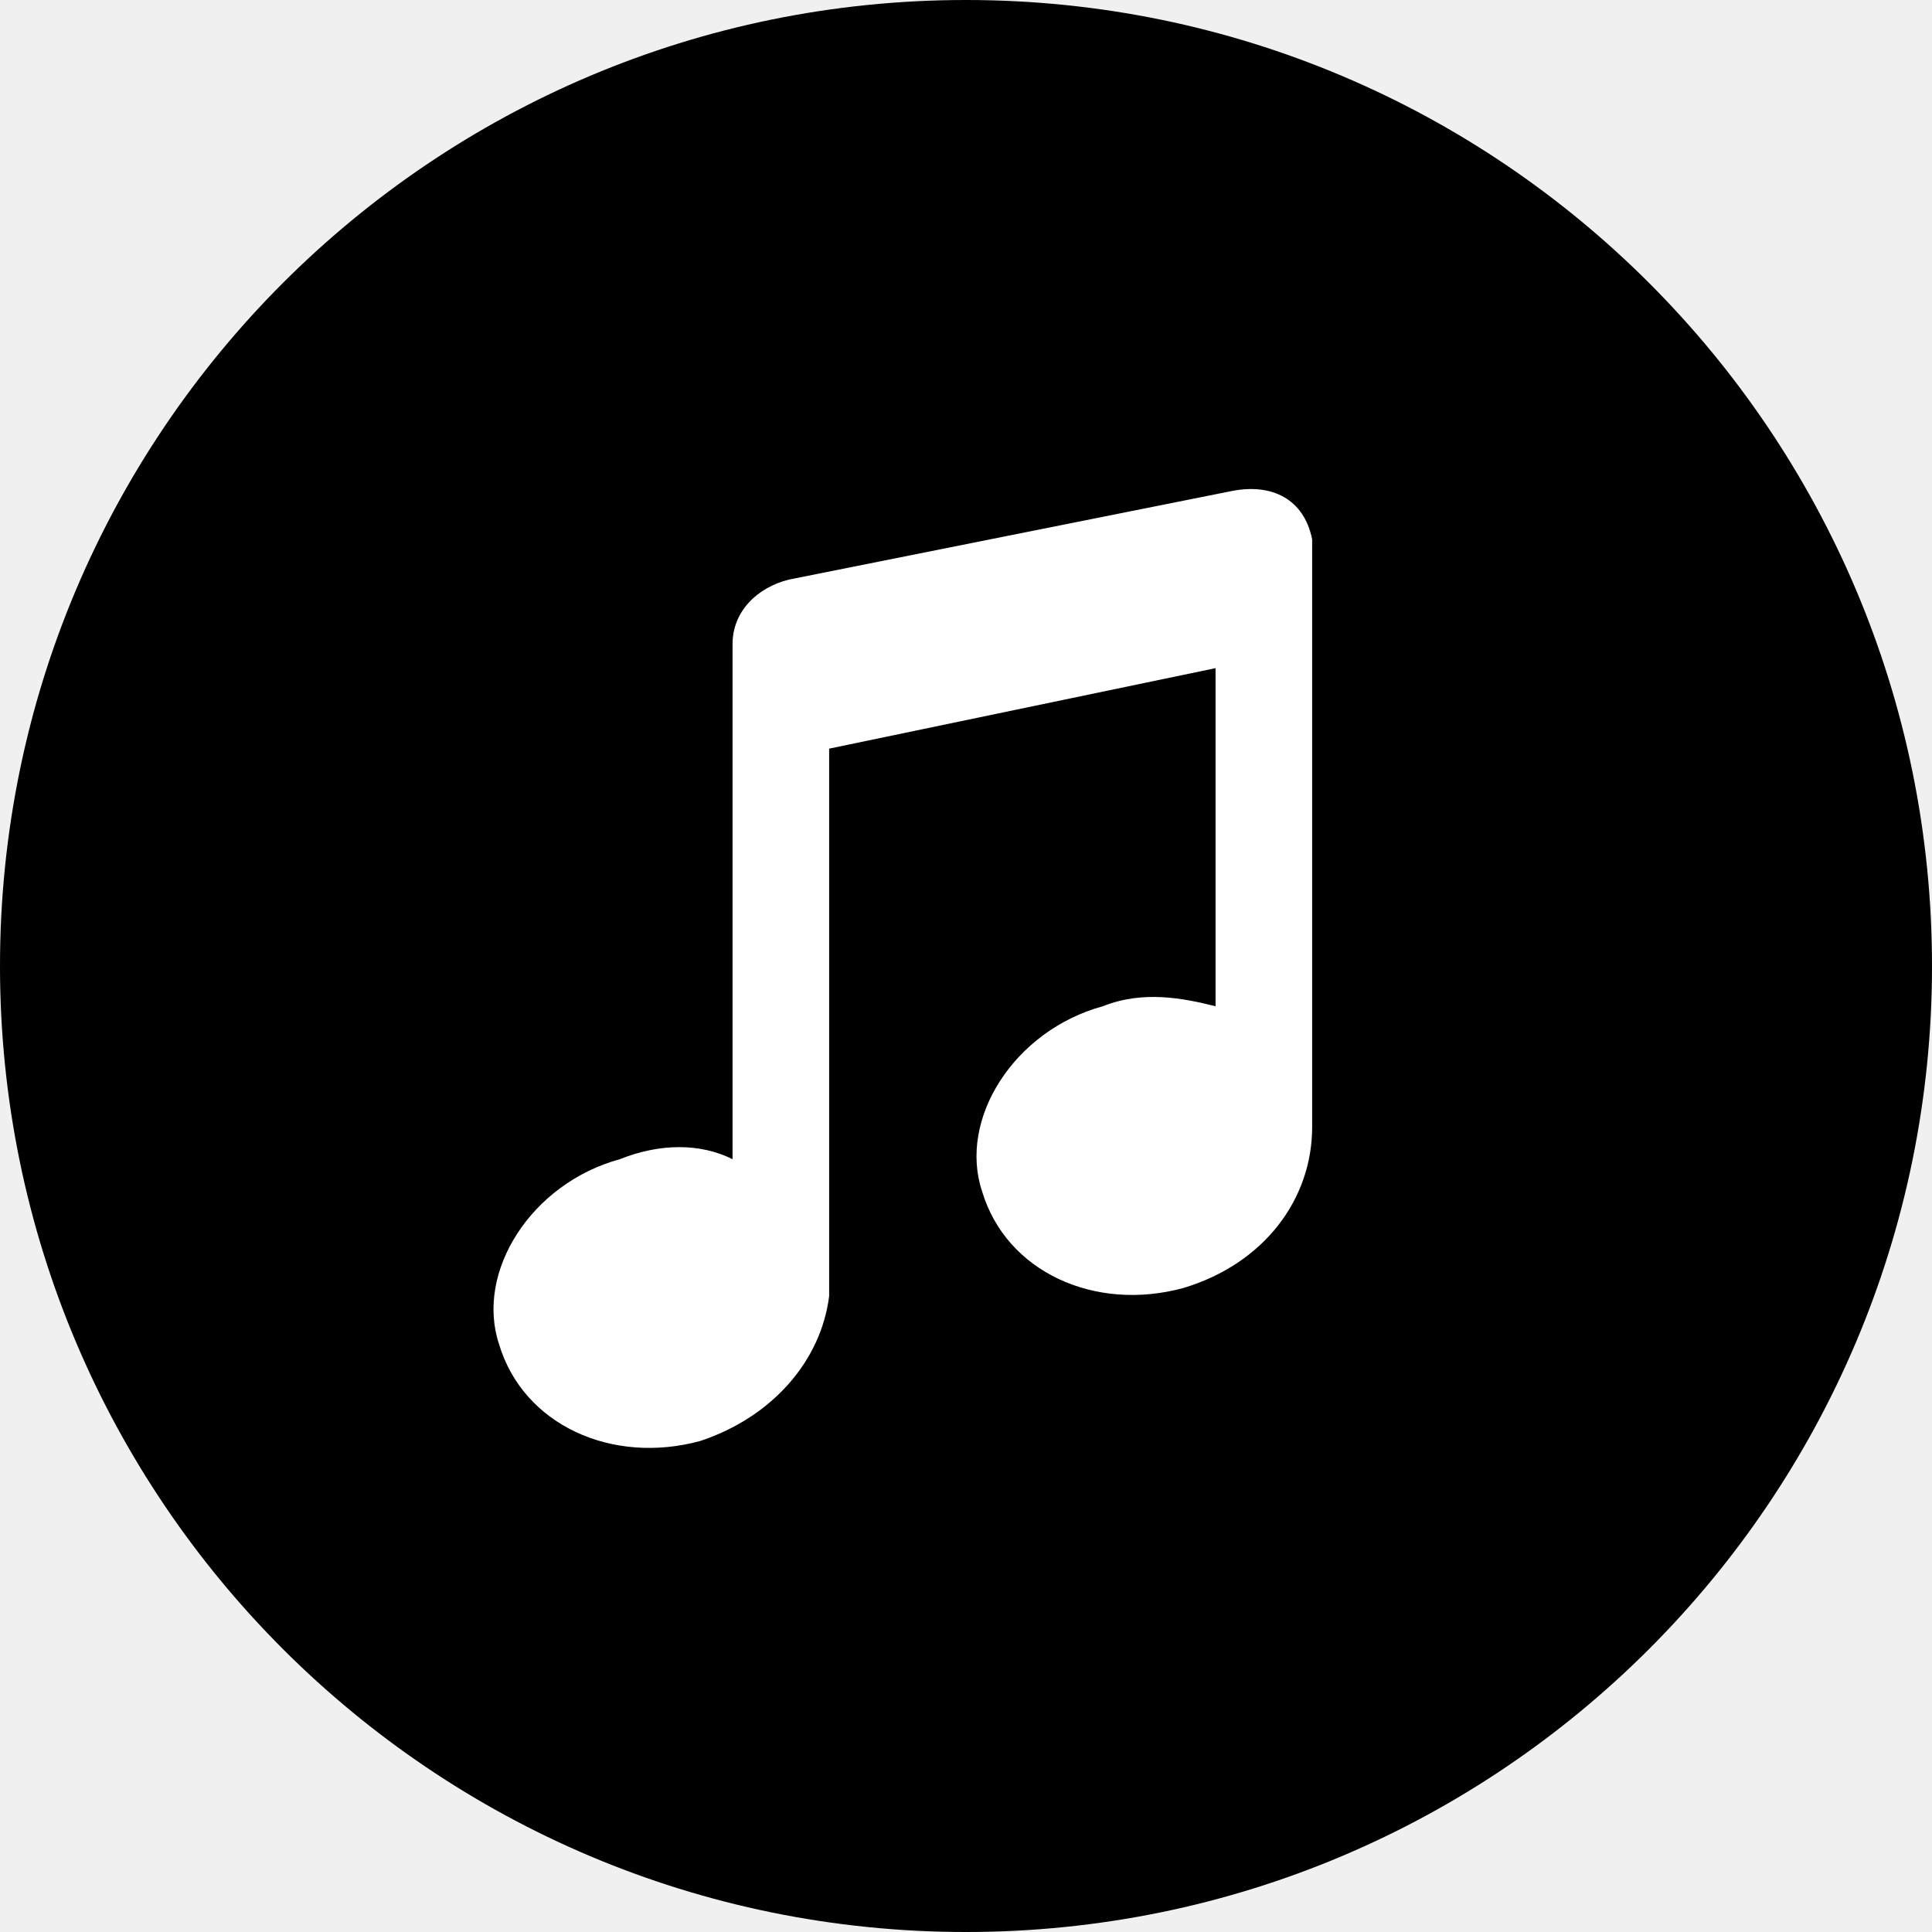
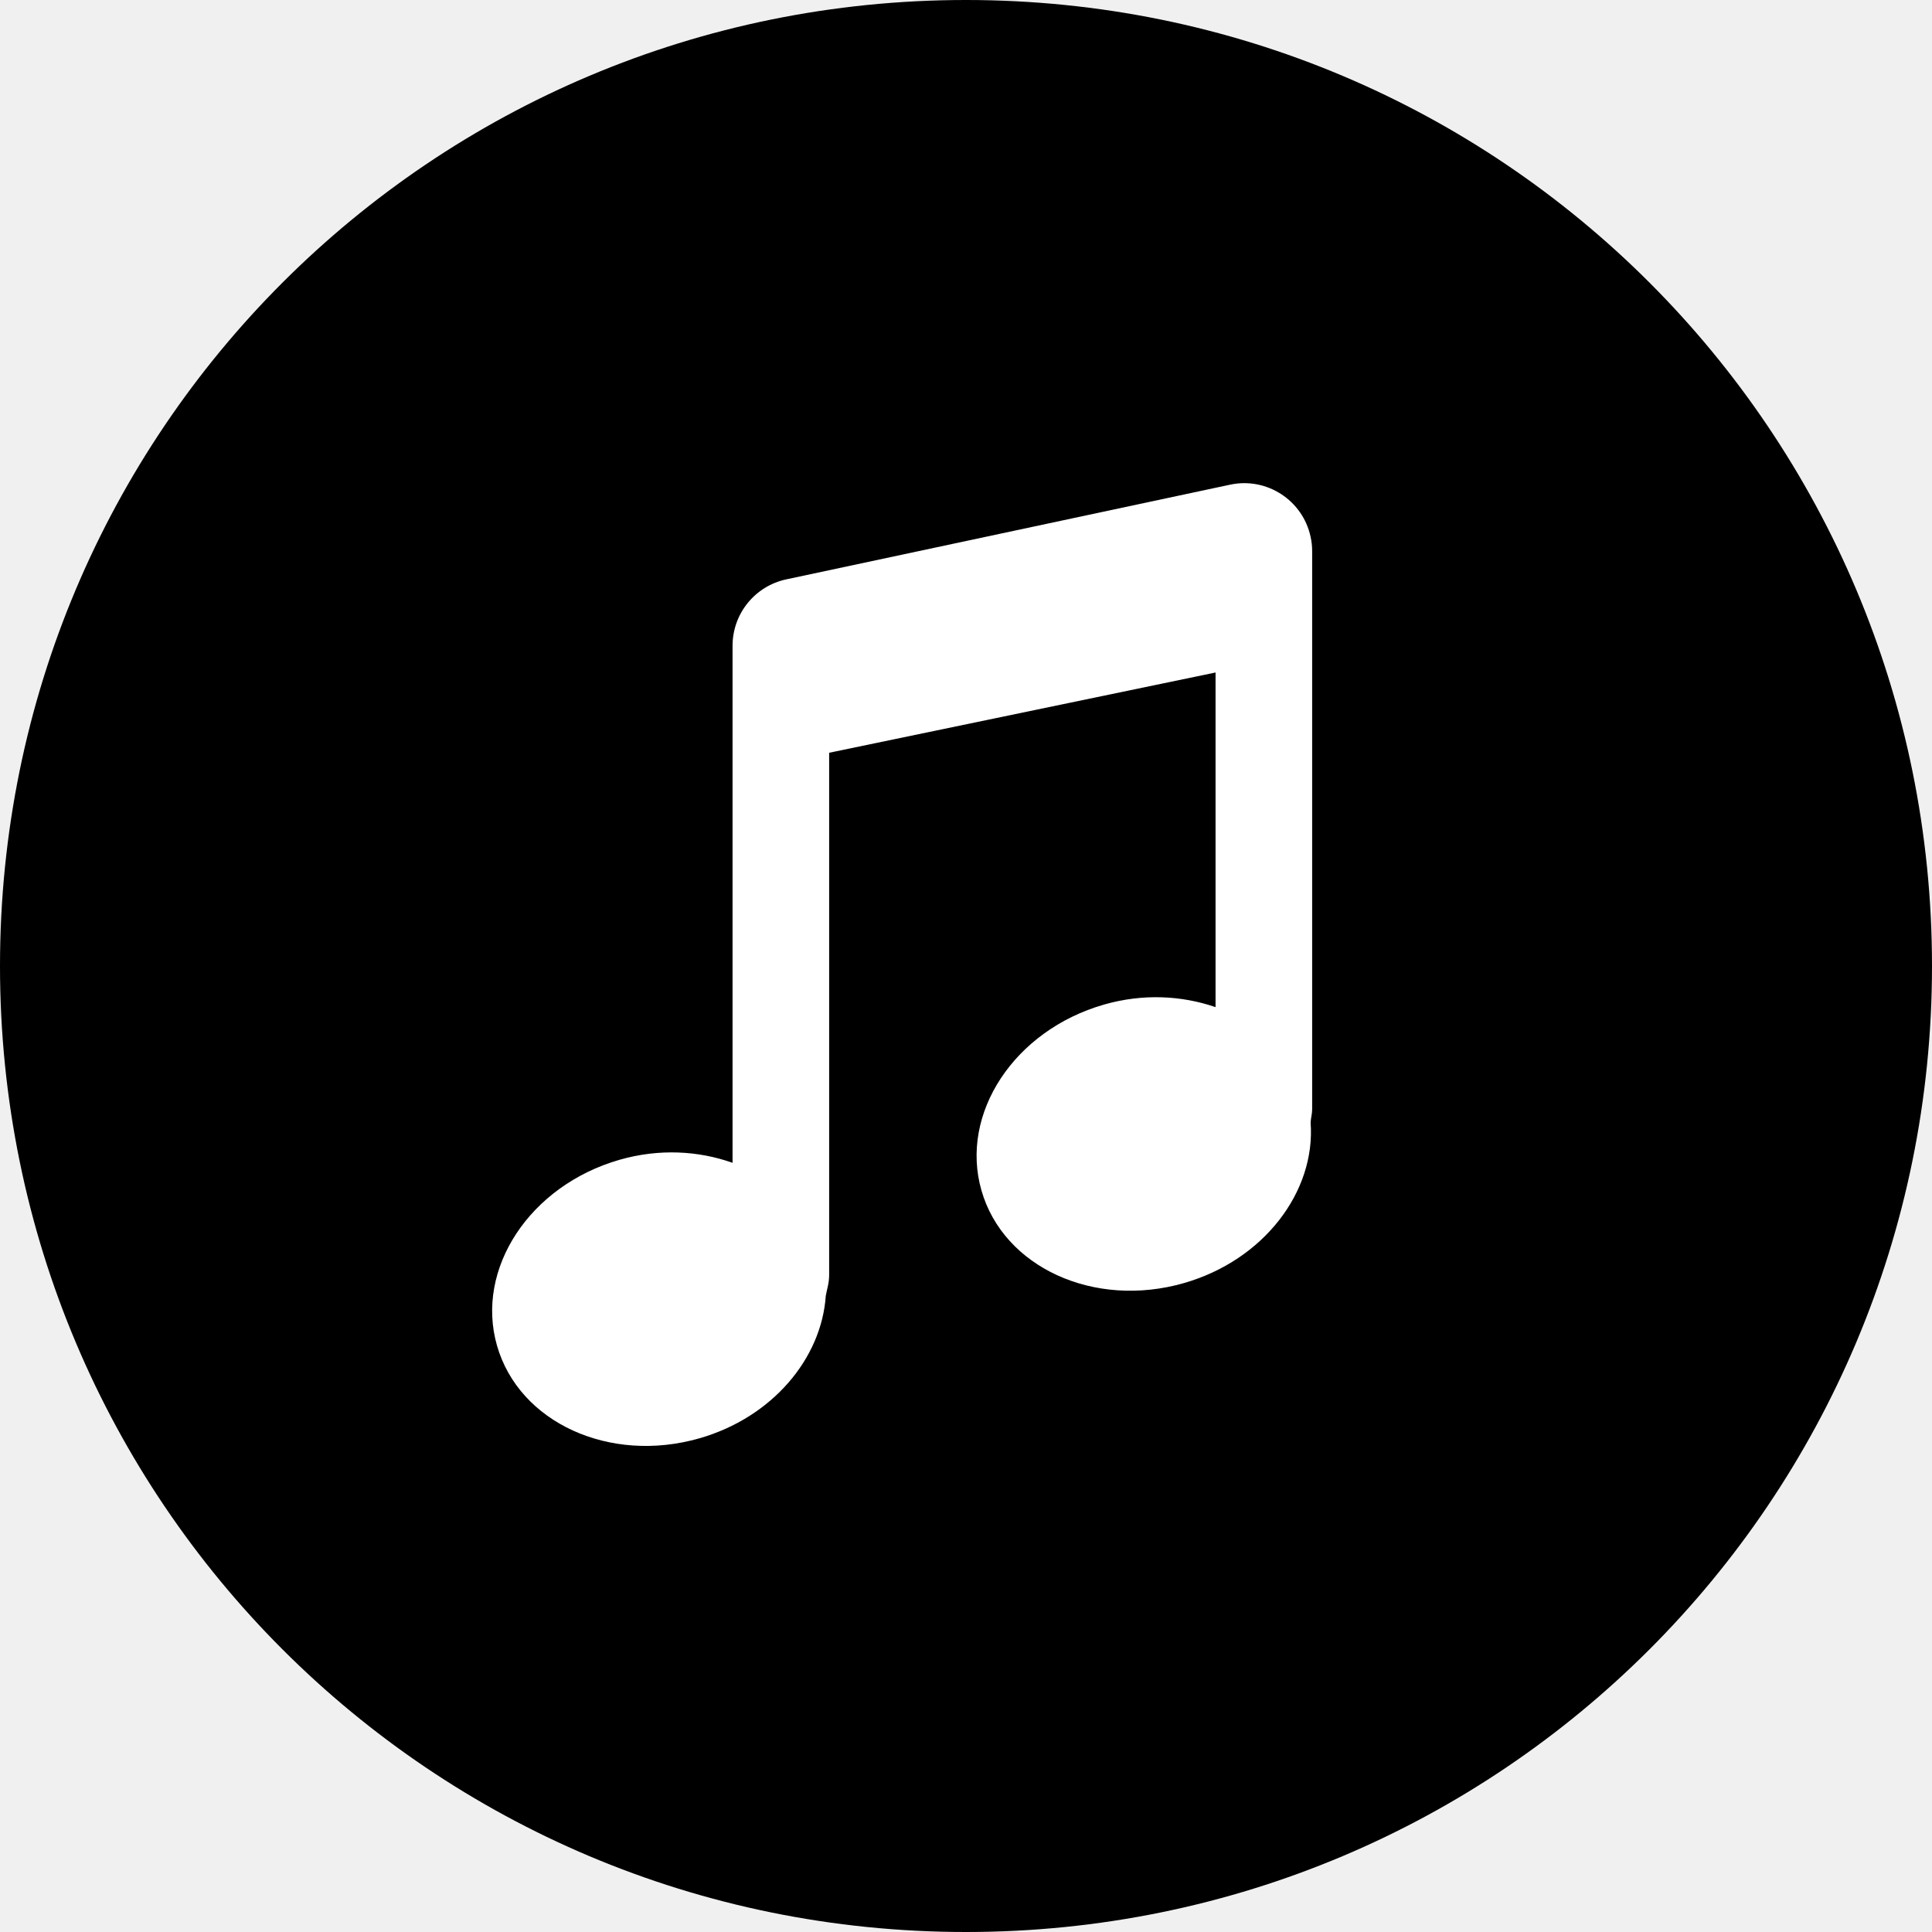
- <svg xmlns="http://www.w3.org/2000/svg" viewBox="0 0 24 24">
-   <circle cx="12" cy="12" r="12" />
-   <path d="M16.3 6.7c-.1-.5-.5-.7-1-.6L9.8 7.2c-.4.1-.7.4-.7.8v6.4c-.4-.2-.9-.2-1.4 0-1.1.3-1.8 1.4-1.5 2.3.3 1 1.4 1.5 2.5 1.2.9-.3 1.5-1 1.6-1.8V9.3l4.8-1v4.2c-.4-.1-.9-.2-1.4 0-1.1.3-1.8 1.4-1.5 2.3.3 1 1.4 1.5 2.5 1.2 1-.3 1.6-1.1 1.6-2V6.7z" fill-rule="evenodd" clip-rule="evenodd" fill="#fff" />
+ <svg xmlns="http://www.w3.org/2000/svg" version="1.1" id="Layer_1" x="0px" y="0px" viewBox="0 0 24 24" style="enable-background:new 0 0 24 24;" xml:space="preserve">
+   <style type="text/css">
+ 	.st0{fill-rule:evenodd;clip-rule:evenodd; }
+ 	.st1{fill-rule:evenodd;clip-rule:evenodd;fill:#FFFFFF;}
+ </style>
+   <path id="Path" class="st0" d="M12,0C5.36,0,0,5.36,0,12s5.36,12,12,12s12-5.36,12-12S18.64,0,12,0z" />
+   <path class="st1" d="M16.281,6.67c-0.097-0.456-0.546-0.747-1.001-0.649L9.768,7.197C9.378,7.28,9.1,7.624,9.1,8.022V9v0.6v4.845  c-0.422-0.15-0.911-0.179-1.403-0.038c-1.115,0.32-1.797,1.354-1.523,2.309c0.274,0.956,1.4,1.471,2.515,1.151  c0.906-0.26,1.516-0.992,1.569-1.769c0.015-0.085,0.042-0.157,0.042-0.261c0-0.727,0-2.898,0-6.486l4.8-0.997v4.157  c-0.418-0.144-0.9-0.171-1.385-0.032c-1.115,0.32-1.797,1.354-1.523,2.309c0.274,0.956,1.4,1.471,2.515,1.151  c0.993-0.285,1.638-1.137,1.574-1.995c0.003-0.058,0.019-0.104,0.019-0.165c0-0.879,0-2.778,0-5.675V7.2V6.846  C16.3,6.787,16.294,6.728,16.281,6.67z" />
</svg>
